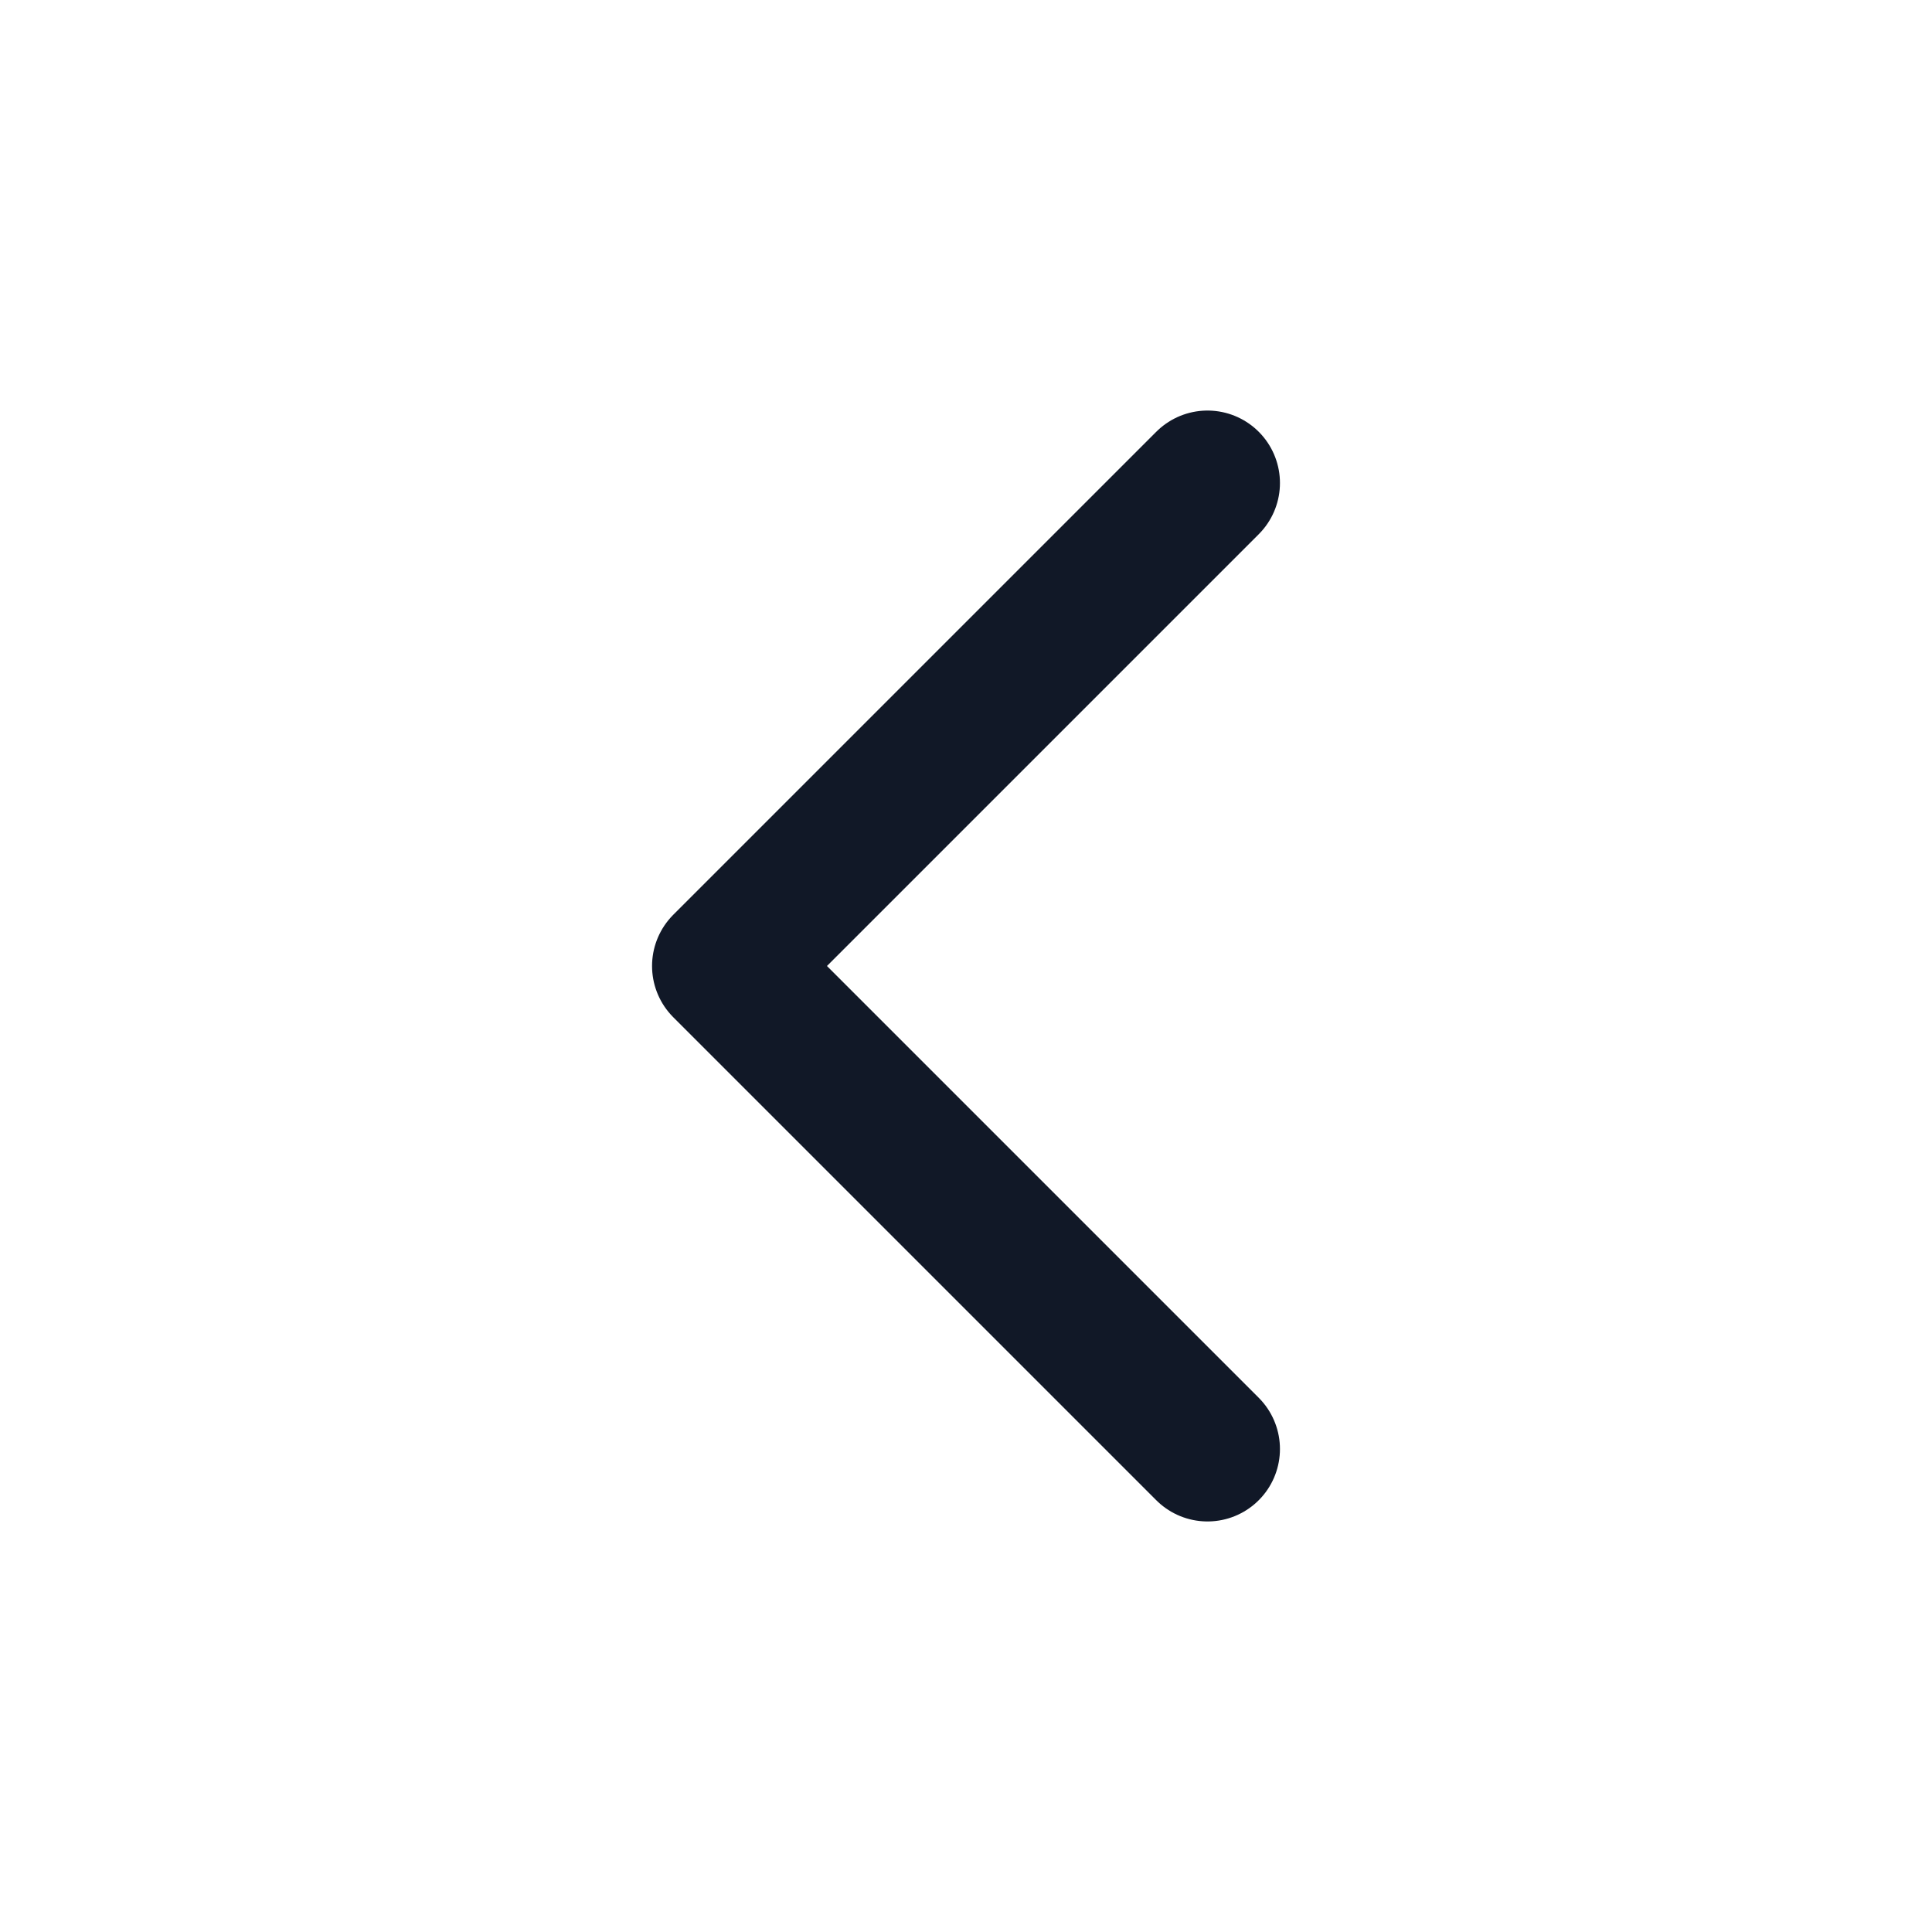
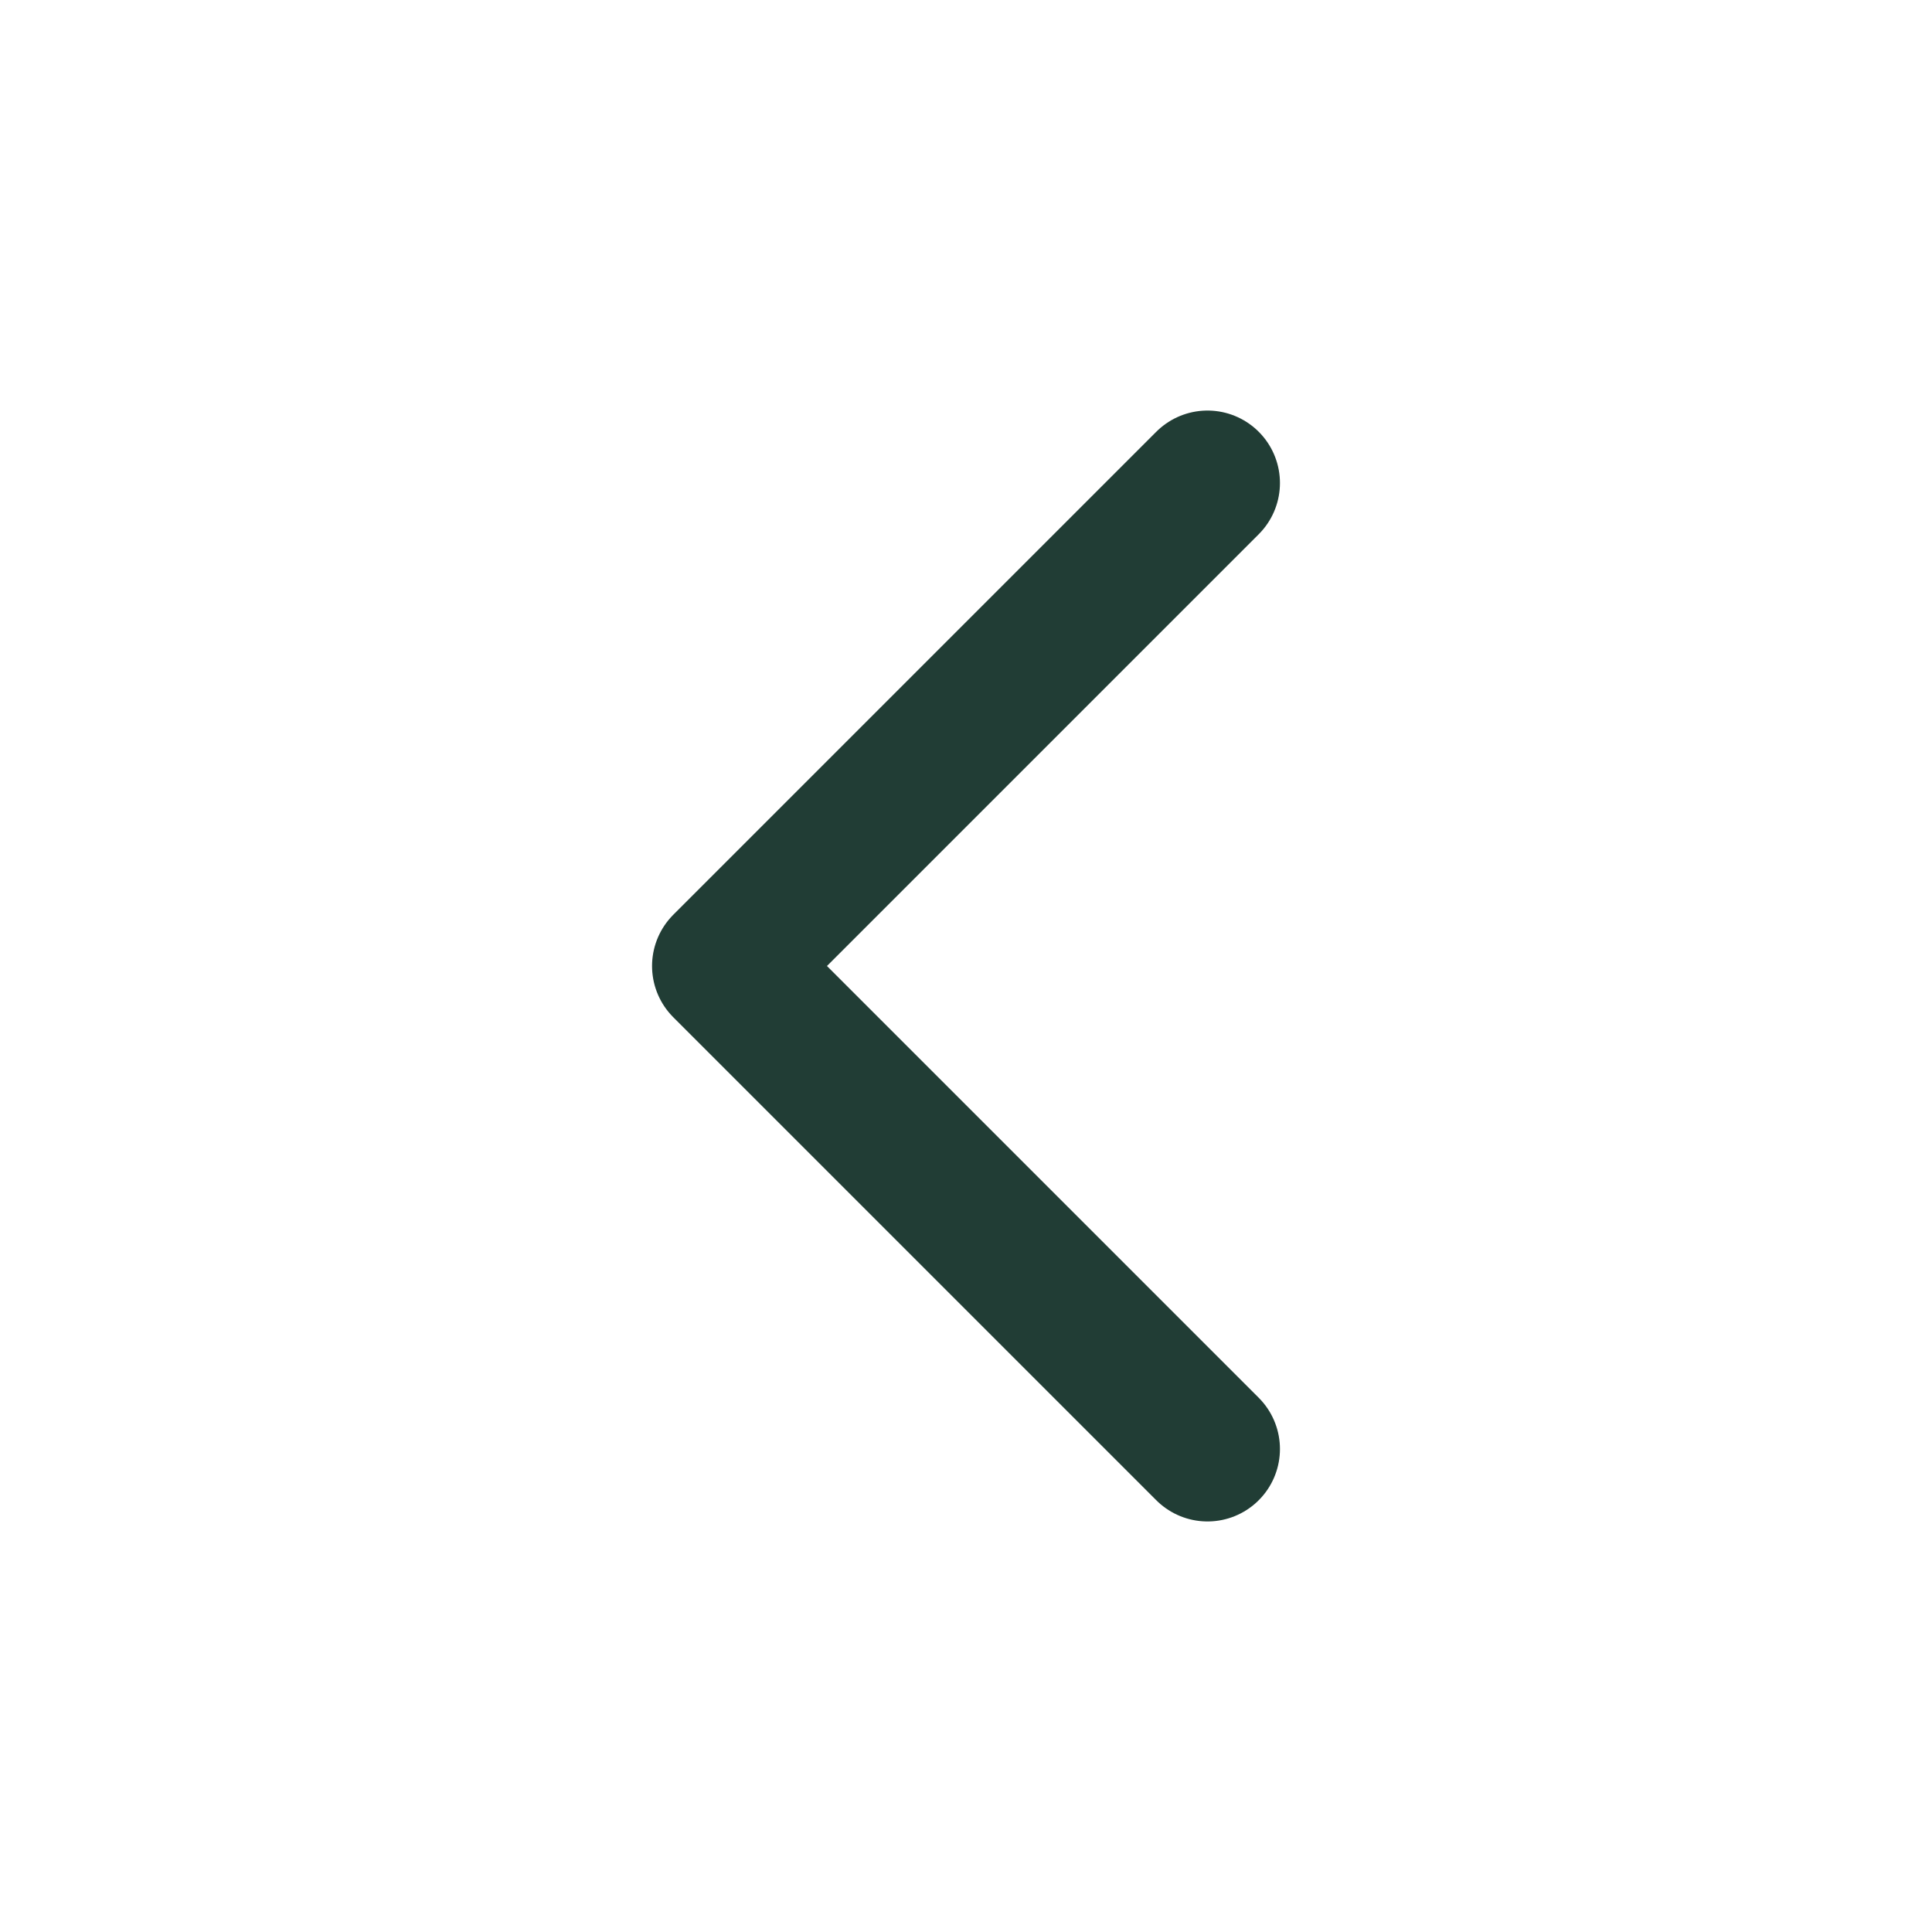
- <svg xmlns="http://www.w3.org/2000/svg" width="20" height="20" viewBox="0 0 24 24" fill="none" stroke="#111827" stroke-width="1.8" stroke-linecap="round" stroke-linejoin="round">
+ <svg xmlns="http://www.w3.org/2000/svg" width="20" height="20" viewBox="0 0 24 24" fill="none" stroke="#213D35" stroke-width="1.8" stroke-linecap="round" stroke-linejoin="round">
  <g transform="rotate(180 12 12)">
    <path d="m9 18 6-6-6-6" />
  </g>
</svg>
